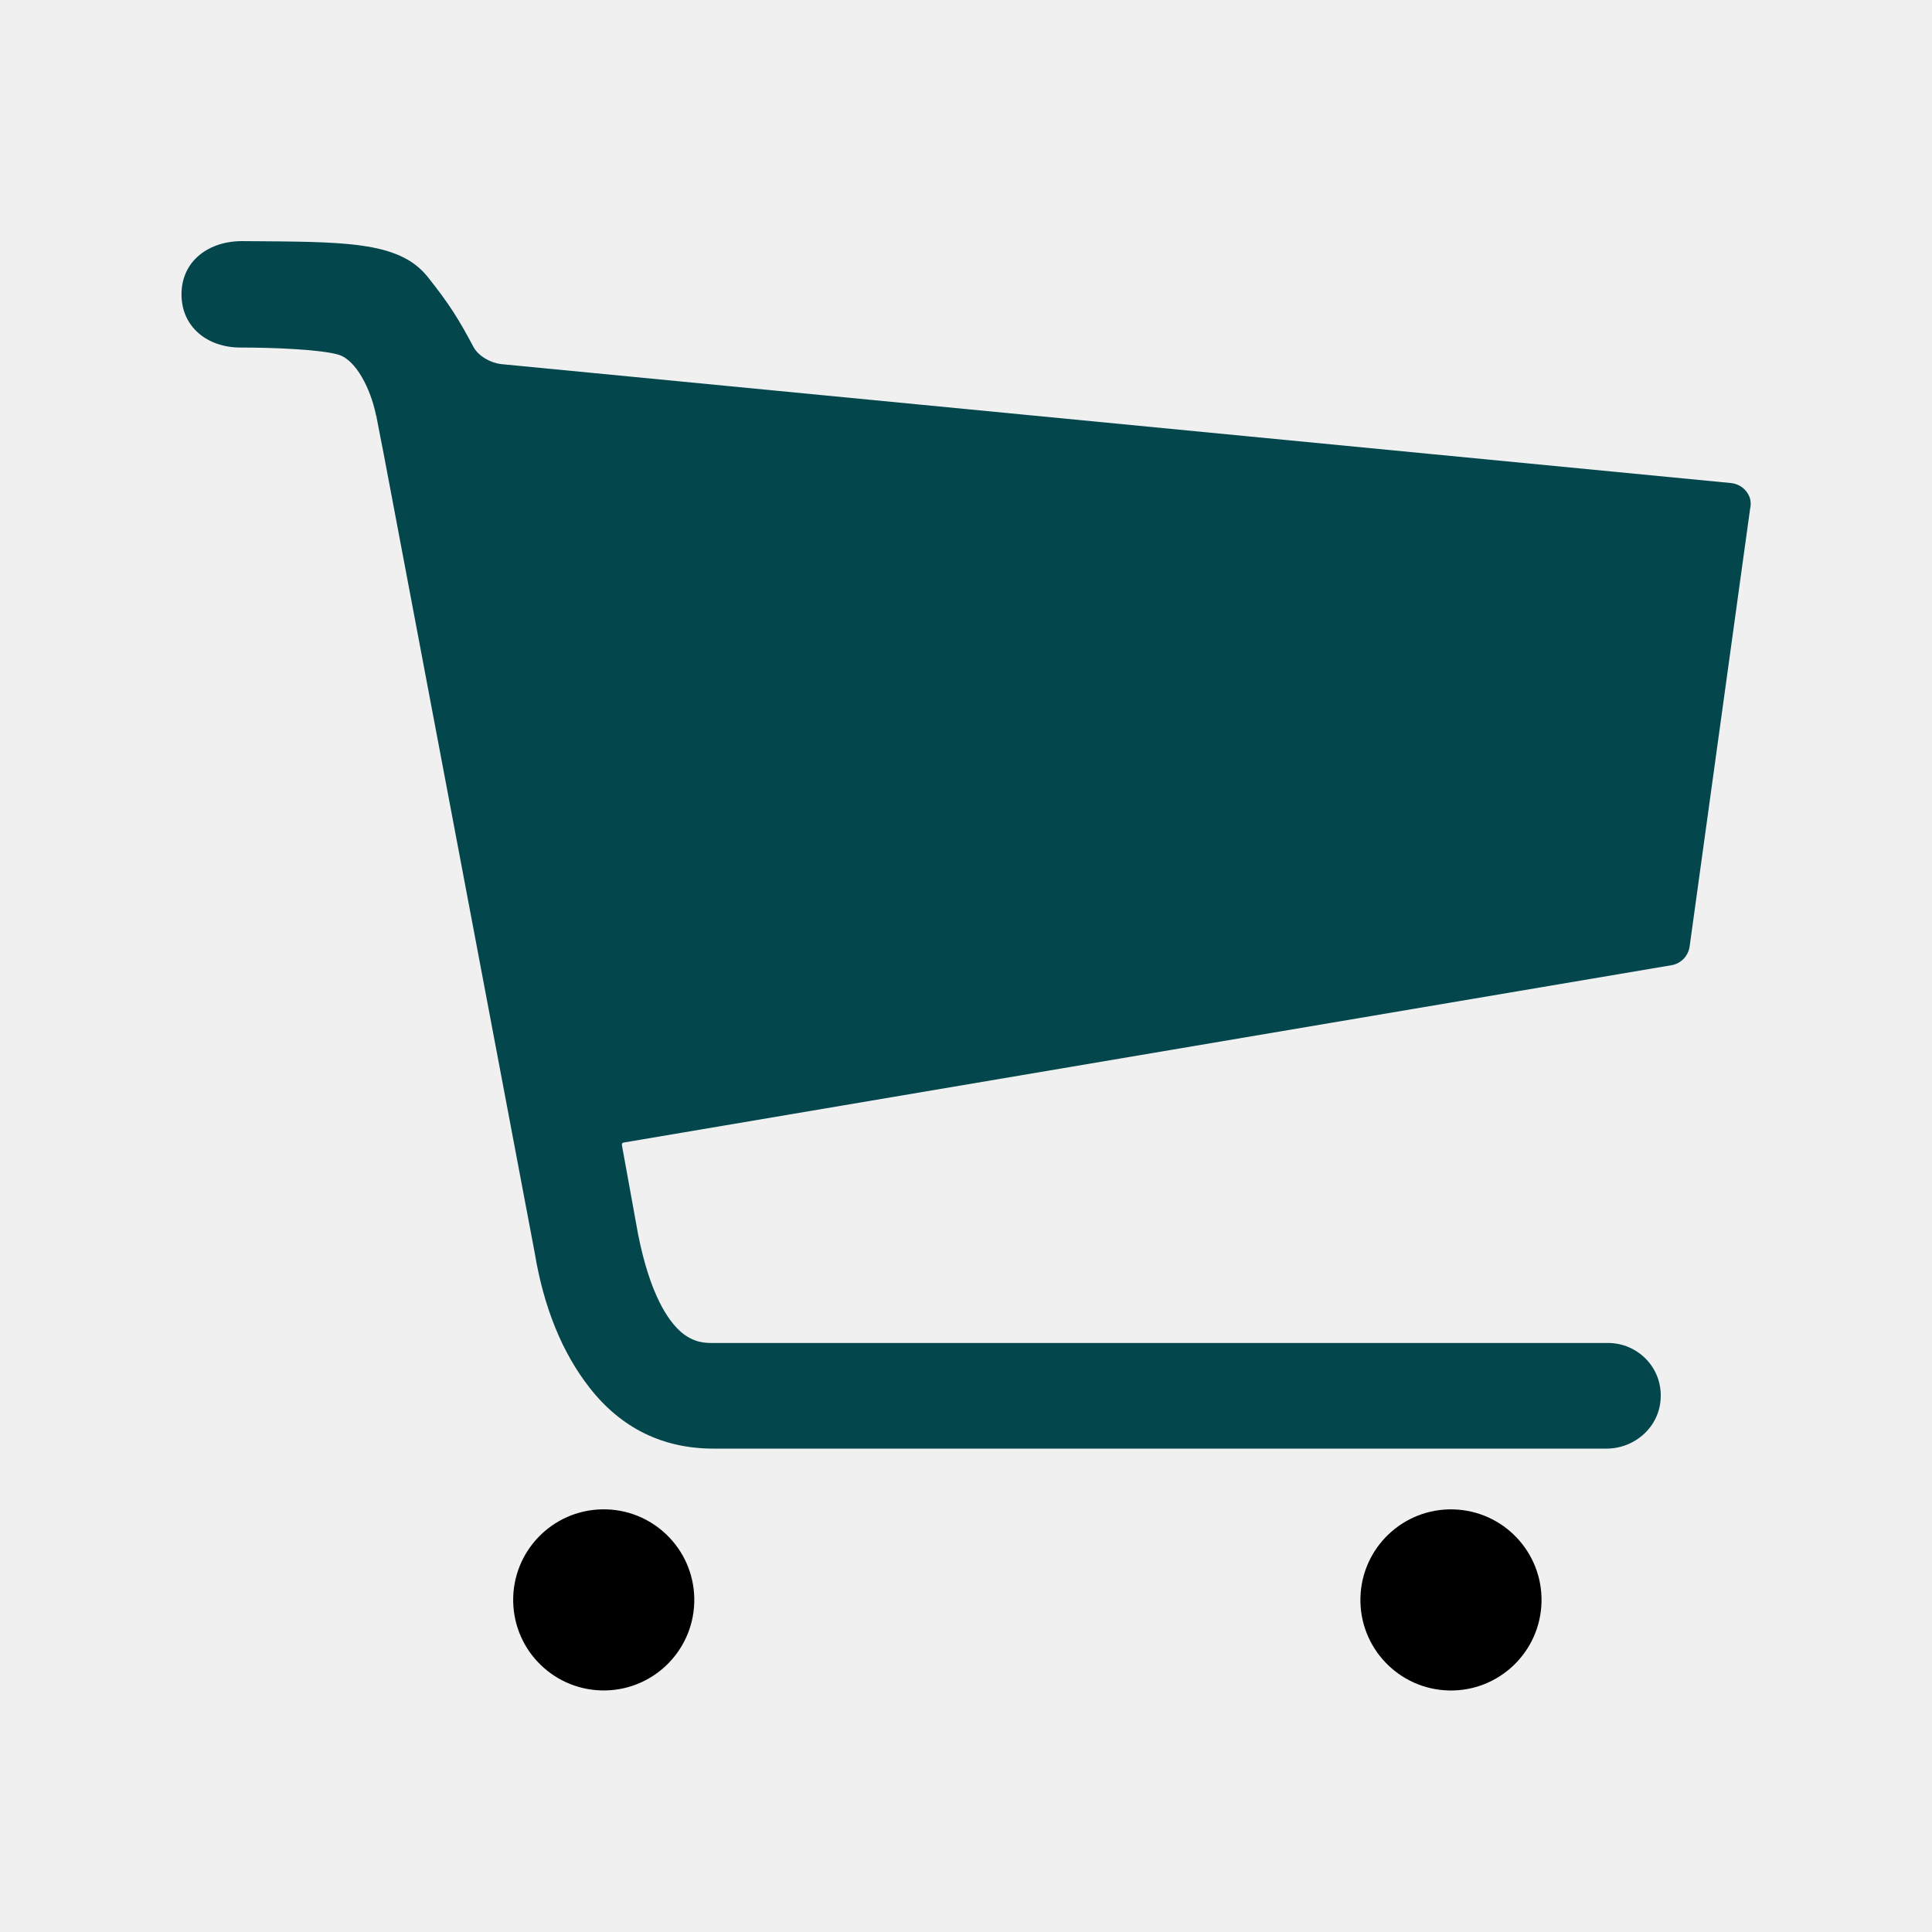
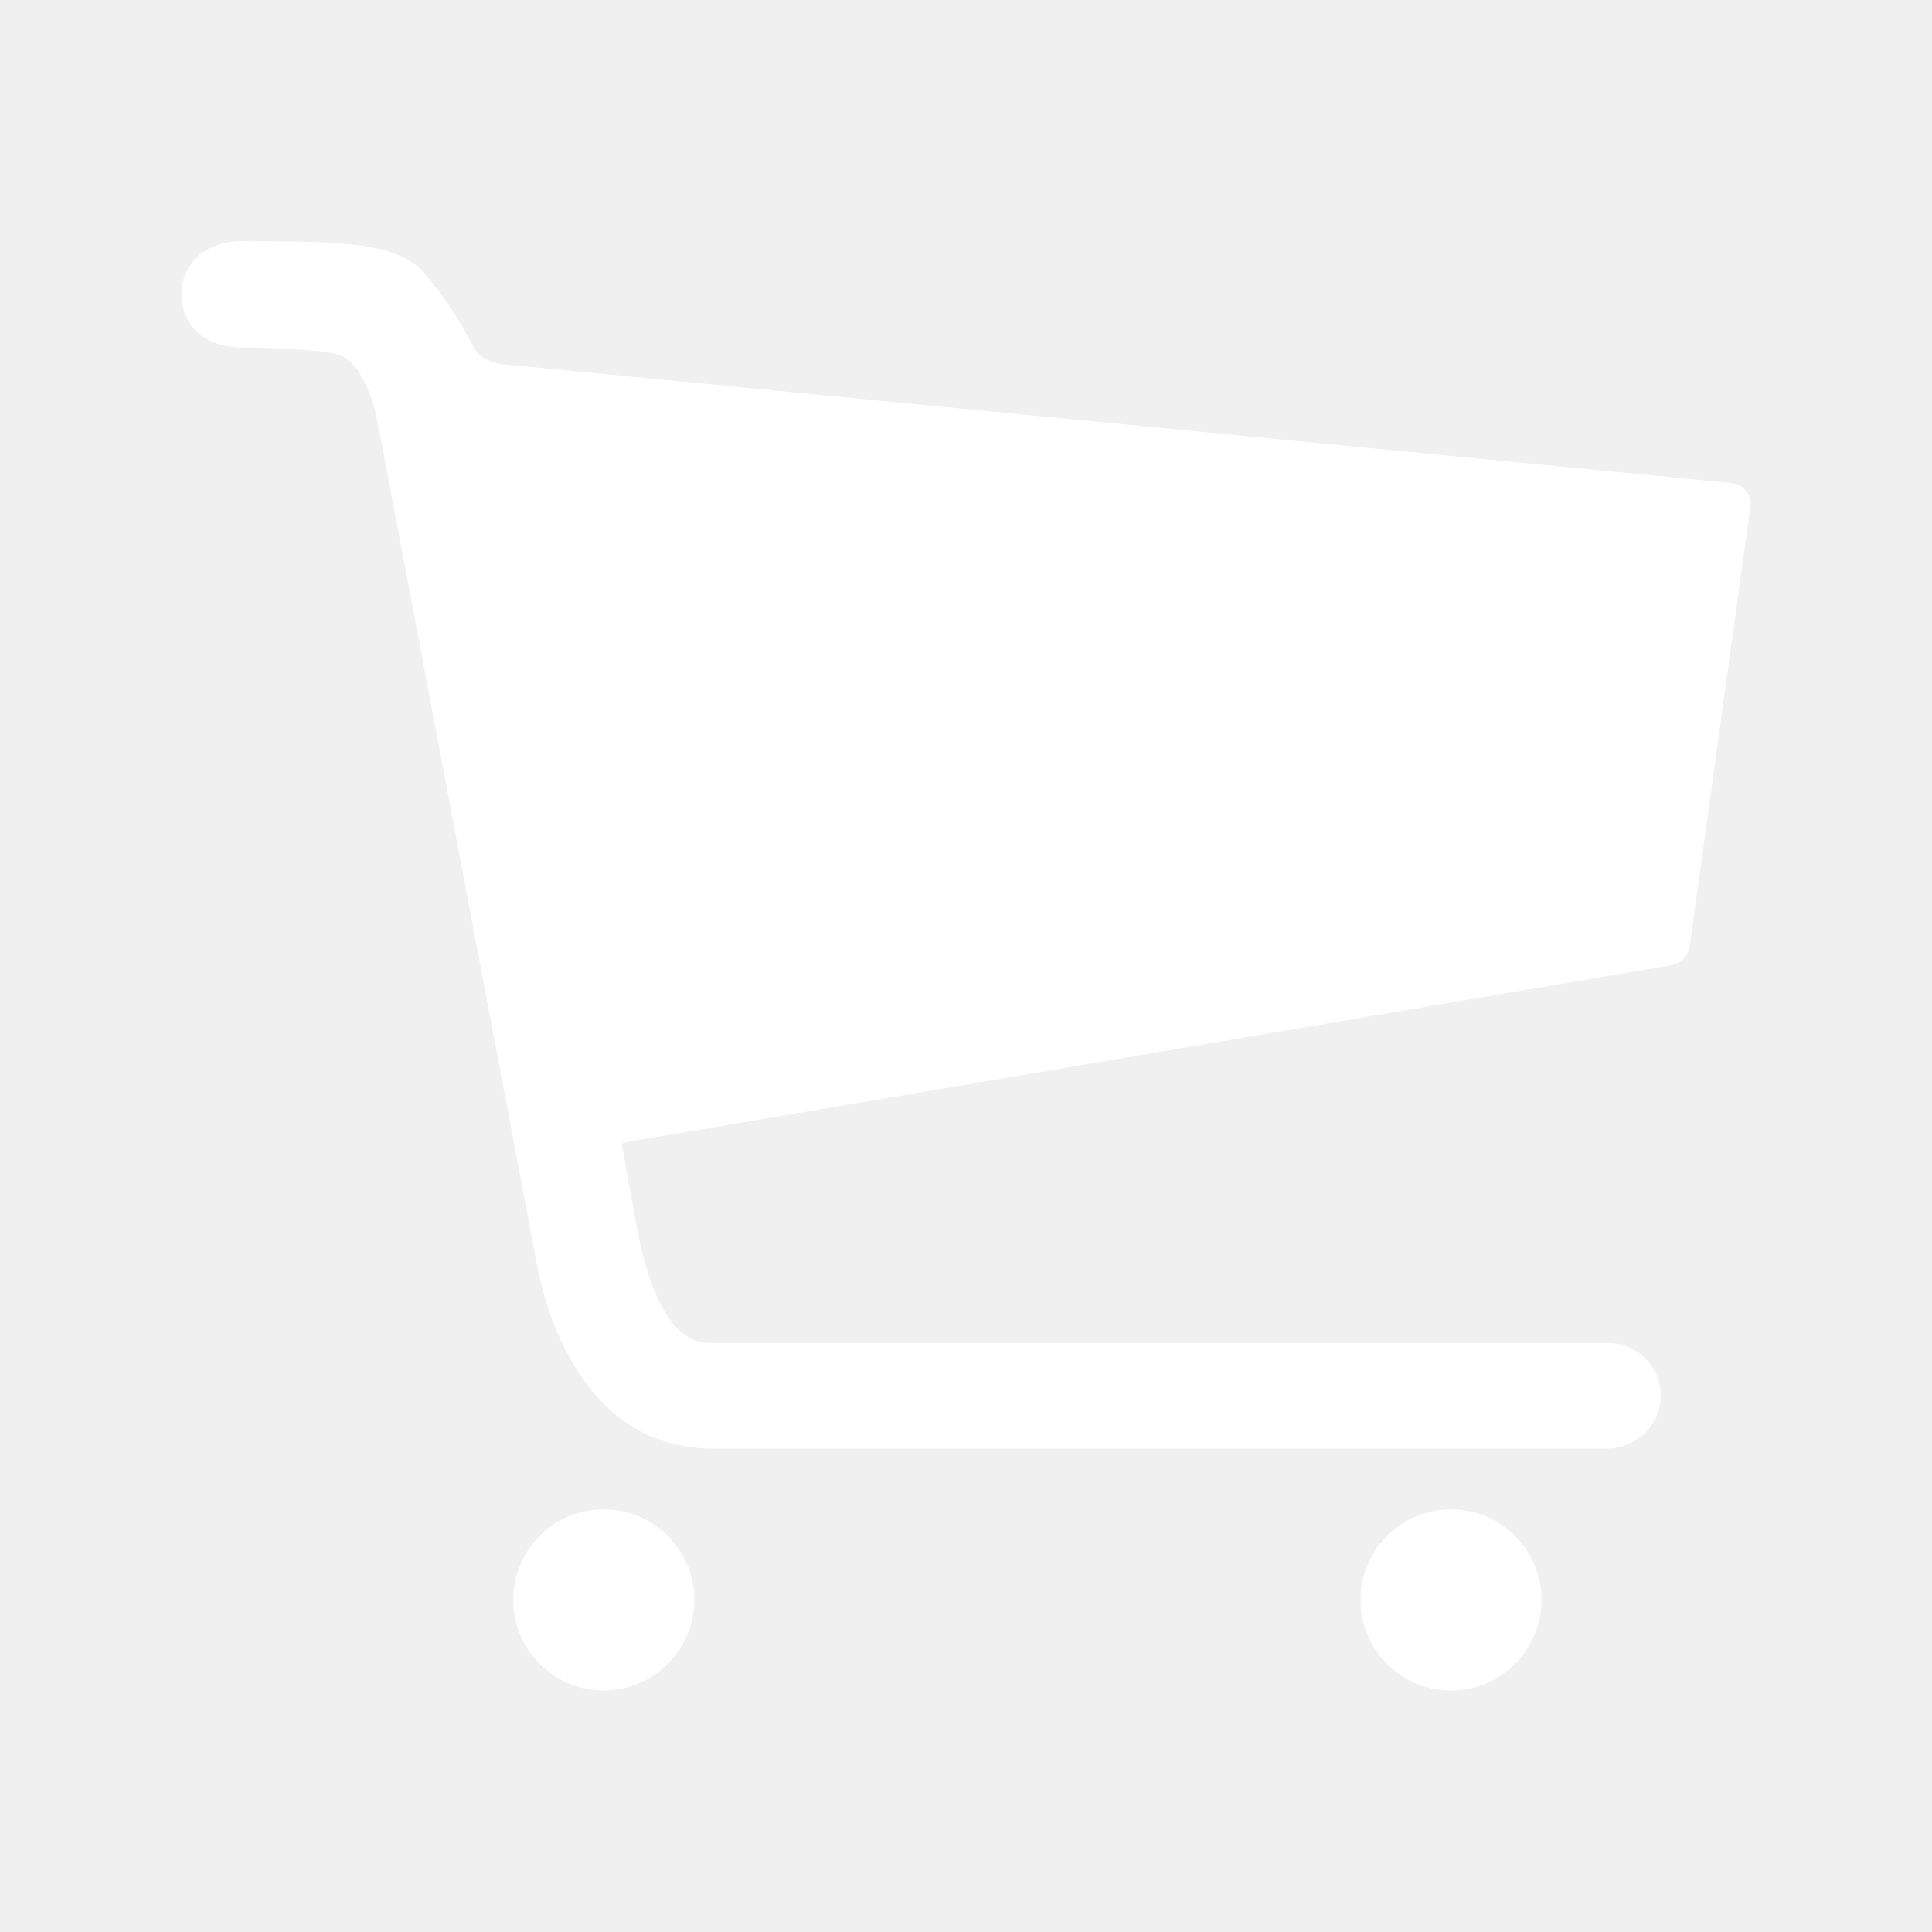
<svg xmlns="http://www.w3.org/2000/svg" viewBox="0 0 512 512">
-   <ellipse transform="rotate(-1.057 159.995 423.97) scale(.99997)" cx="160" cy="424" rx="24" ry="24" />
-   <ellipse transform="matrix(.02382 -.9997 .9997 .02382 -48.51 798.282)" cx="384.5" cy="424" rx="24" ry="24" />
-   <path style="fill: rgb(3, 70, 76)" d="M463.8 132.2c-.7-2.4-2.8-4-5.2-4.2L132.9 96.5c-2.8-.3-6.2-2.1-7.5-4.7-3.8-7.1-6.2-11.1-12.2-18.6-7.7-9.4-22.2-9.1-48.8-9.3-9-.1-16.3 5.2-16.3 14.1 0 8.7 6.9 14.1 15.6 14.1s21.3.5 26 1.9c4.7 1.4 8.5 9.1 9.9 15.8 0 .1 0 .2.1.3.2 1.2 2 10.2 2 10.3l40 211.6c2.4 14.5 7.3 26.5 14.5 35.7 8.4 10.8 19.5 16.2 32.9 16.2h236.6c7.6 0 14.1-5.8 14.4-13.4.4-8-6-14.6-14-14.6H188.9c-2 0-4.9 0-8.3-2.8-3.5-3-8.3-9.9-11.5-26l-4.3-23.7c0-.3.1-.5.4-.6l277.7-47c2.6-.4 4.6-2.5 4.9-5.2l16-115.8c.2-.8.2-1.7 0-2.6z" />
+   <ellipse style="fill: white" transform="rotate(-1.057 159.995 423.97) scale(.99997)" cx="160" cy="424" rx="24" ry="24" />
+   <ellipse style="fill: white" transform="matrix(.02382 -.9997 .9997 .02382 -48.51 798.282)" cx="384.5" cy="424" rx="24" ry="24" />
+   <path style="fill: white" d="M463.8 132.2c-.7-2.4-2.8-4-5.2-4.2L132.9 96.5c-2.8-.3-6.2-2.1-7.5-4.7-3.8-7.1-6.2-11.1-12.2-18.6-7.7-9.4-22.2-9.1-48.8-9.3-9-.1-16.3 5.2-16.3 14.1 0 8.7 6.9 14.1 15.6 14.1s21.3.5 26 1.9c4.7 1.4 8.5 9.1 9.9 15.8 0 .1 0 .2.1.3.2 1.2 2 10.2 2 10.3l40 211.6c2.4 14.5 7.3 26.5 14.5 35.7 8.4 10.8 19.5 16.2 32.9 16.2h236.6c7.6 0 14.1-5.8 14.4-13.4.4-8-6-14.6-14-14.6H188.9c-2 0-4.9 0-8.3-2.8-3.5-3-8.3-9.9-11.5-26l-4.3-23.7c0-.3.1-.5.4-.6l277.7-47c2.6-.4 4.6-2.5 4.9-5.2l16-115.8c.2-.8.2-1.7 0-2.6z" />
</svg>
